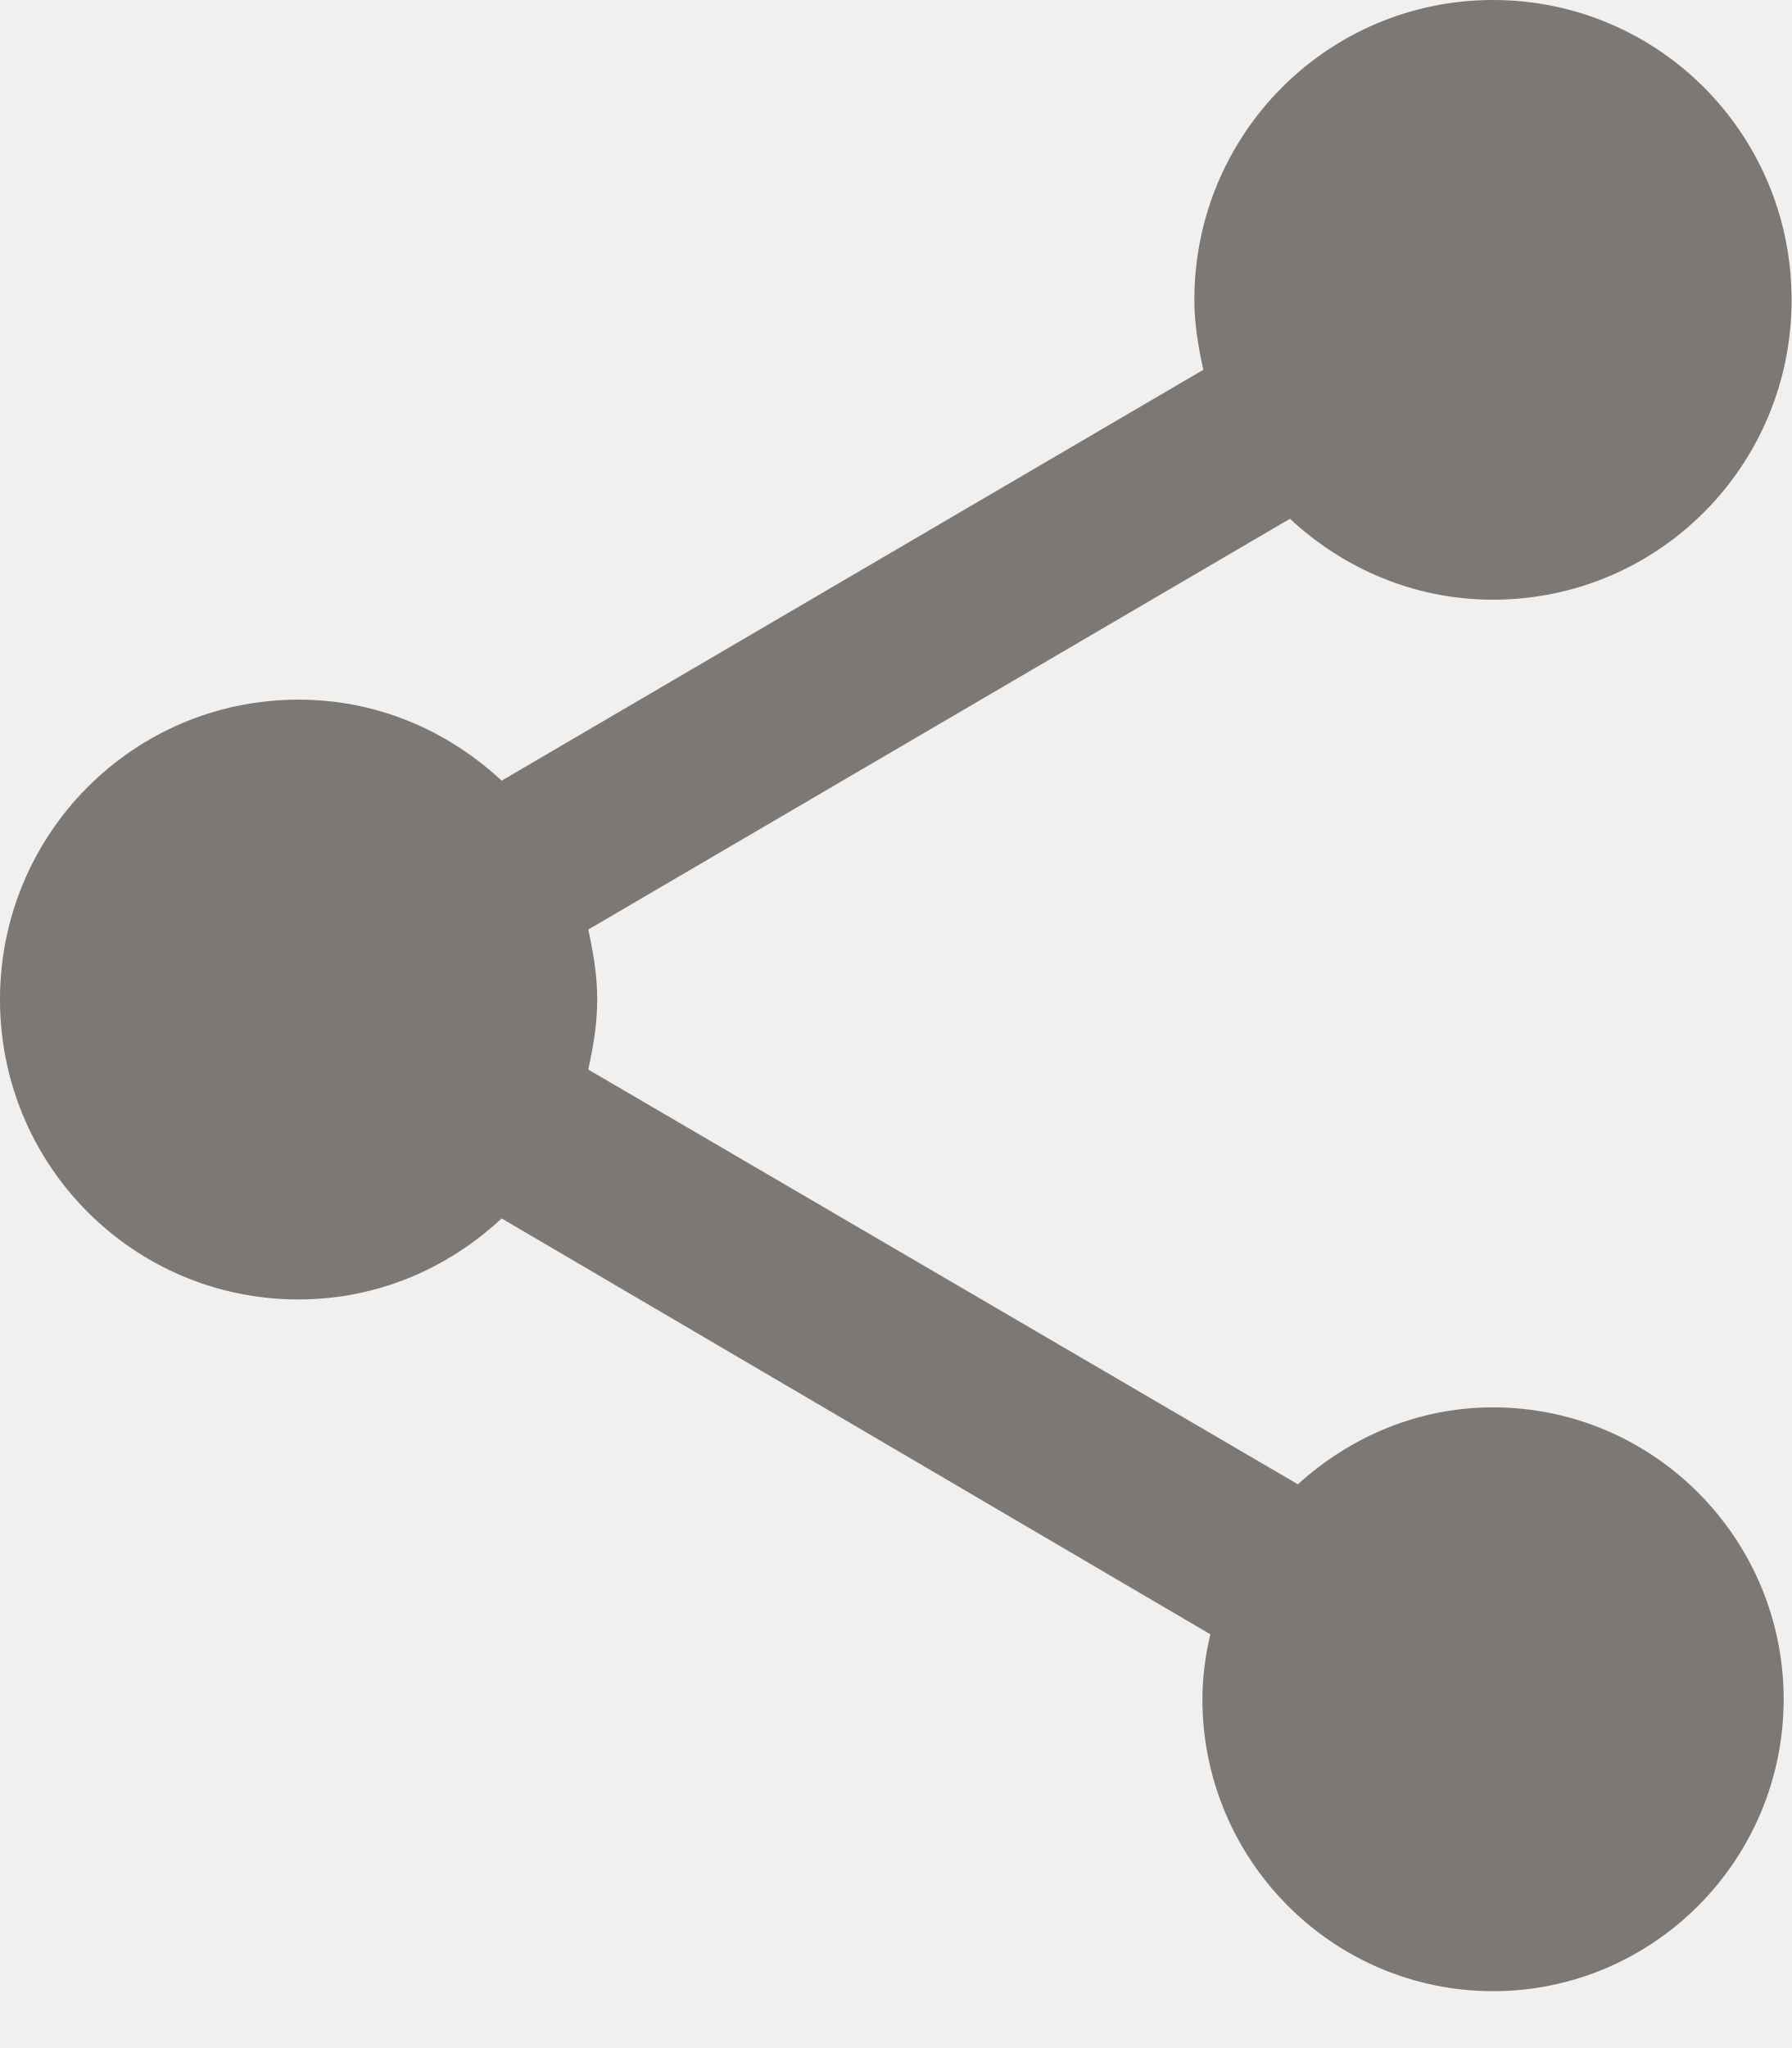
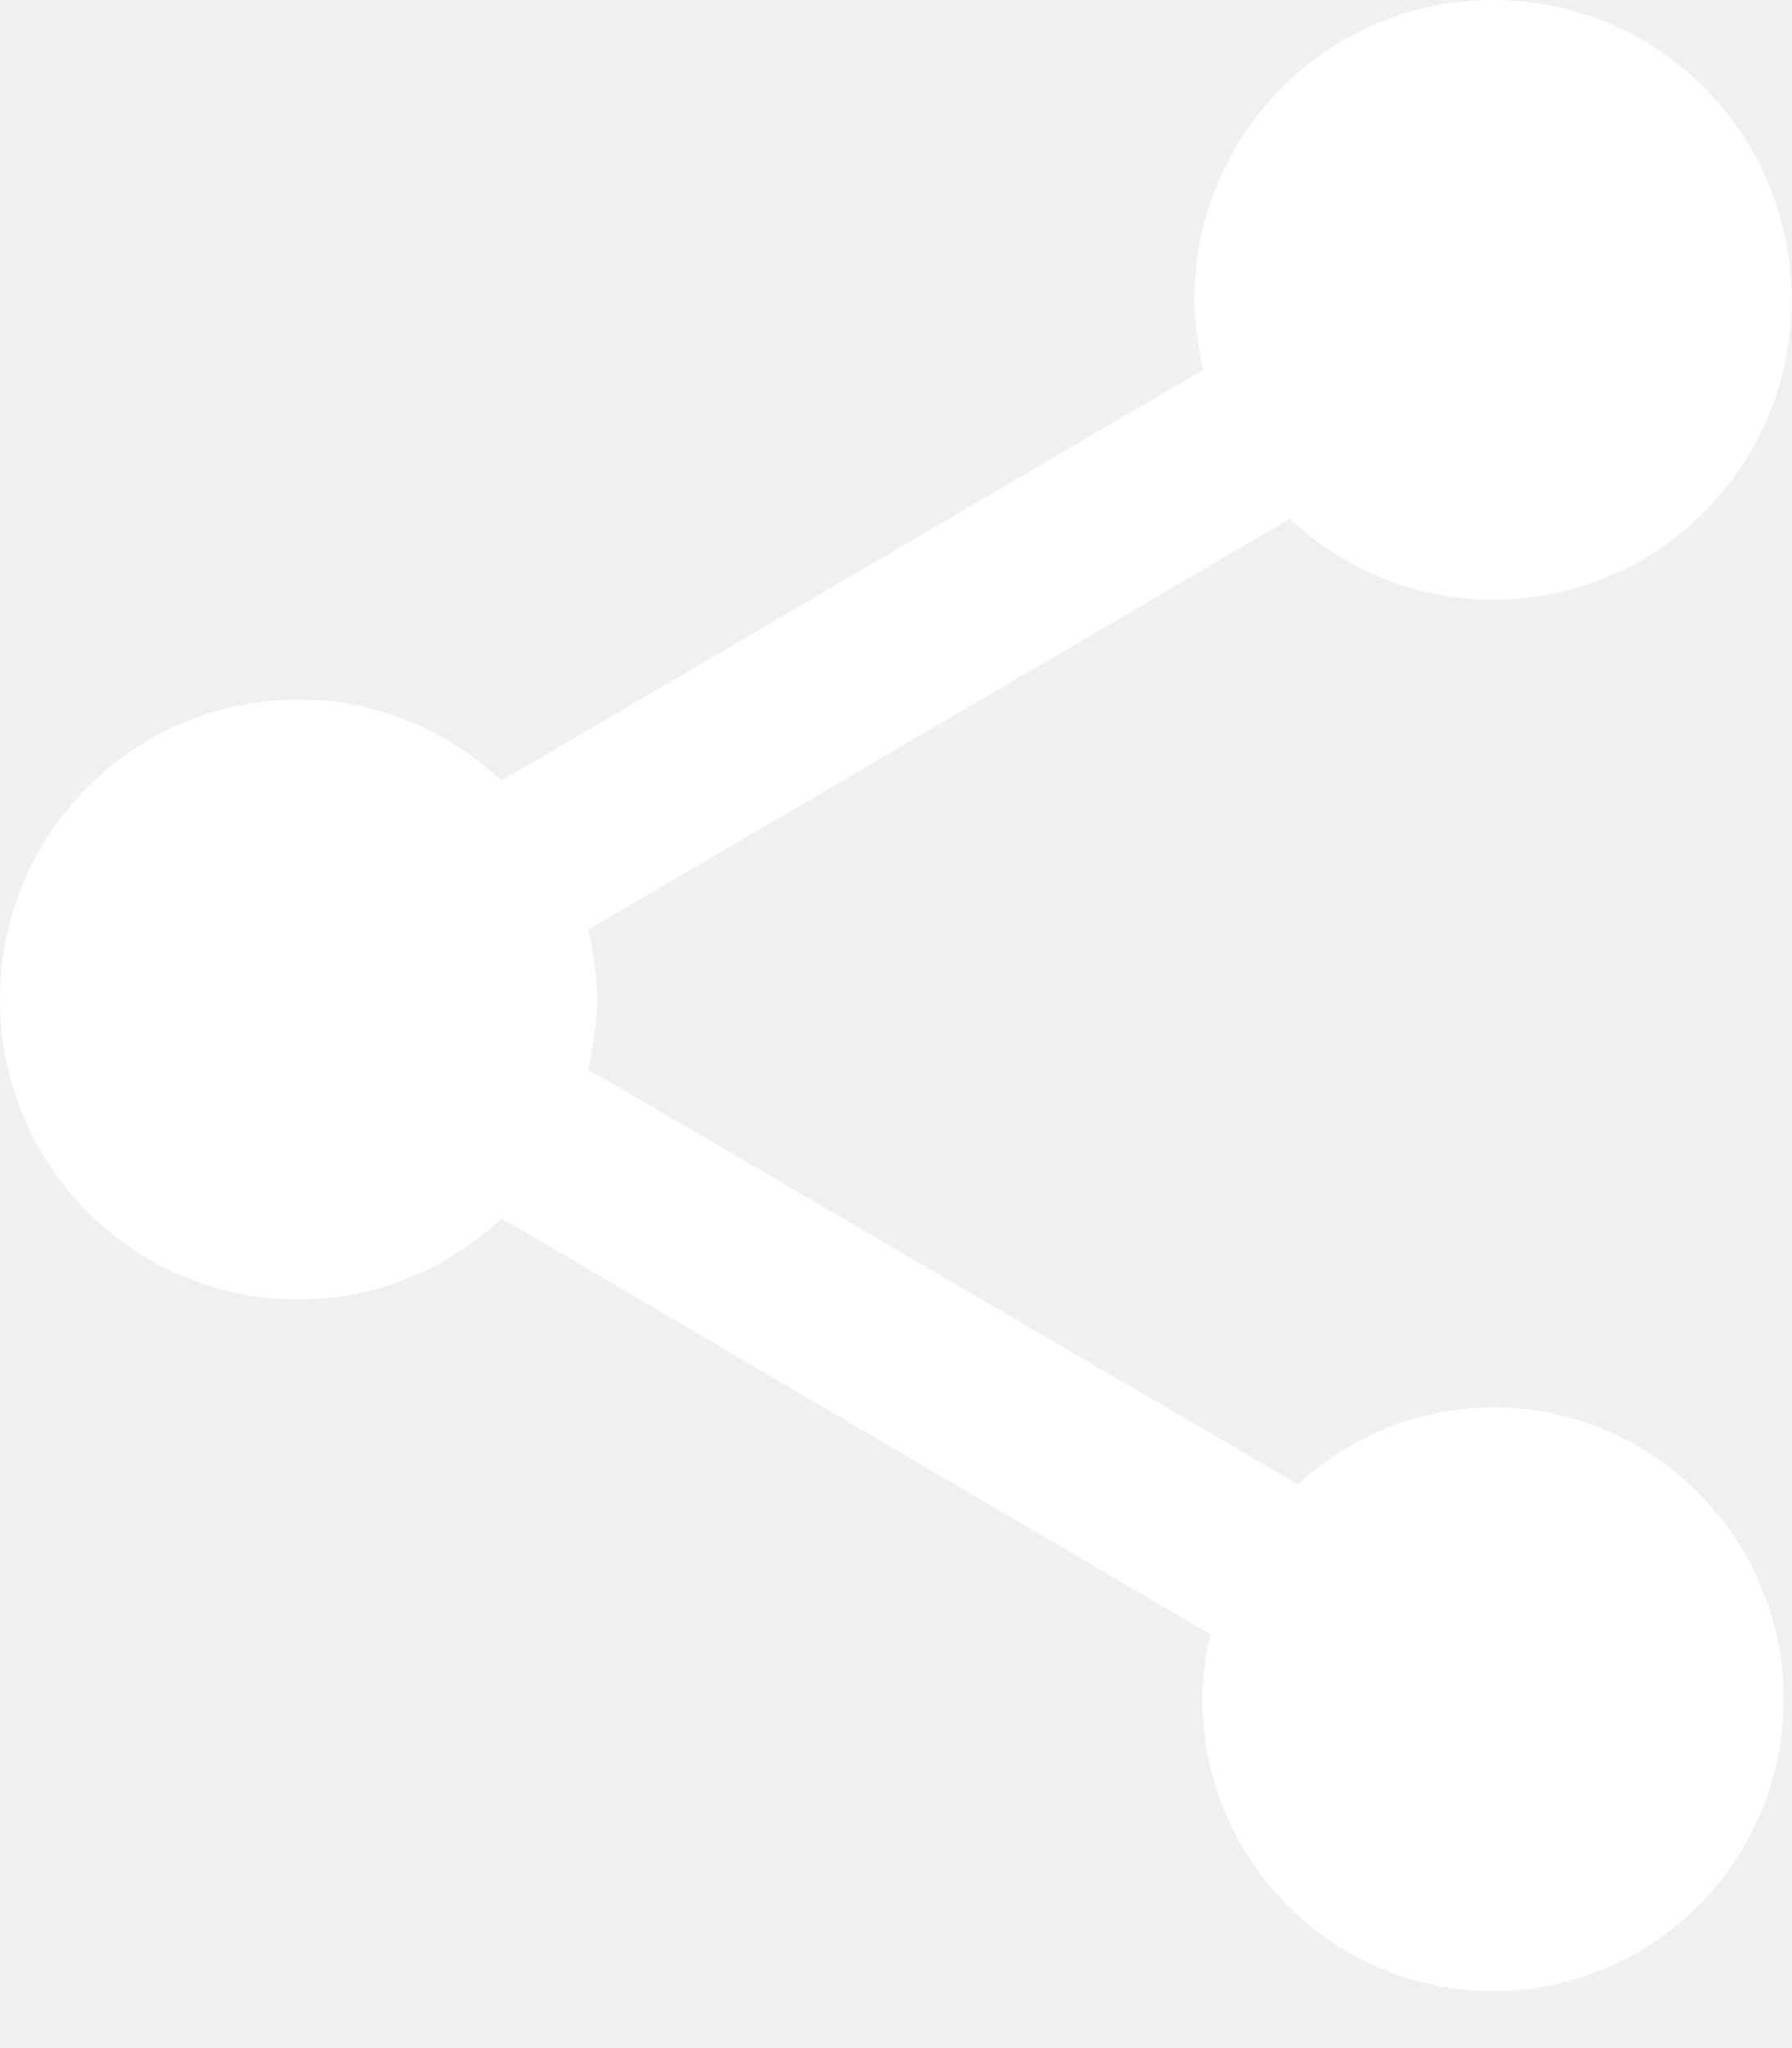
<svg xmlns="http://www.w3.org/2000/svg" width="14" height="16" viewBox="0 0 14 16">
-   <path fill="#7D7873" d="M10.142,11.596 L4.597,8.356 C4.636,8.176 4.667,7.996 4.667,7.809 C4.667,7.622 4.636,7.442 4.597,7.262 L10.08,4.053 C10.5,4.443 11.052,4.685 11.667,4.685 C12.958,4.685 14,3.639 14,2.343 C14,1.046 12.958,0 11.667,0 C10.376,0 9.333,1.046 9.333,2.343 C9.333,2.53 9.364,2.71 9.403,2.889 L3.92,6.099 C3.5,5.708 2.948,5.466 2.333,5.466 C1.042,5.466 0,6.513 0,7.809 C0,9.105 1.042,10.152 2.333,10.152 C2.948,10.152 3.5,9.91 3.92,9.519 L9.458,12.768 C9.419,12.932 9.396,13.104 9.396,13.275 C9.396,14.533 10.414,15.556 11.667,15.556 C12.919,15.556 13.938,14.533 13.938,13.275 C13.938,12.018 12.919,10.995 11.667,10.995 C11.076,10.995 10.547,11.229 10.142,11.596 Z" />
+   <path fill="#FFFFFF" d="M10.142,11.596 L4.597,8.356 C4.636,8.176 4.667,7.996 4.667,7.809 C4.667,7.622 4.636,7.442 4.597,7.262 L10.08,4.053 C10.5,4.443 11.052,4.685 11.667,4.685 C12.958,4.685 14,3.639 14,2.343 C14,1.046 12.958,0 11.667,0 C10.376,0 9.333,1.046 9.333,2.343 C9.333,2.53 9.364,2.71 9.403,2.889 L3.92,6.099 C3.5,5.708 2.948,5.466 2.333,5.466 C1.042,5.466 0,6.513 0,7.809 C0,9.105 1.042,10.152 2.333,10.152 C2.948,10.152 3.5,9.91 3.92,9.519 L9.458,12.768 C9.419,12.932 9.396,13.104 9.396,13.275 C9.396,14.533 10.414,15.556 11.667,15.556 C12.919,15.556 13.938,14.533 13.938,13.275 C13.938,12.018 12.919,10.995 11.667,10.995 C11.076,10.995 10.547,11.229 10.142,11.596 Z" />
</svg>
